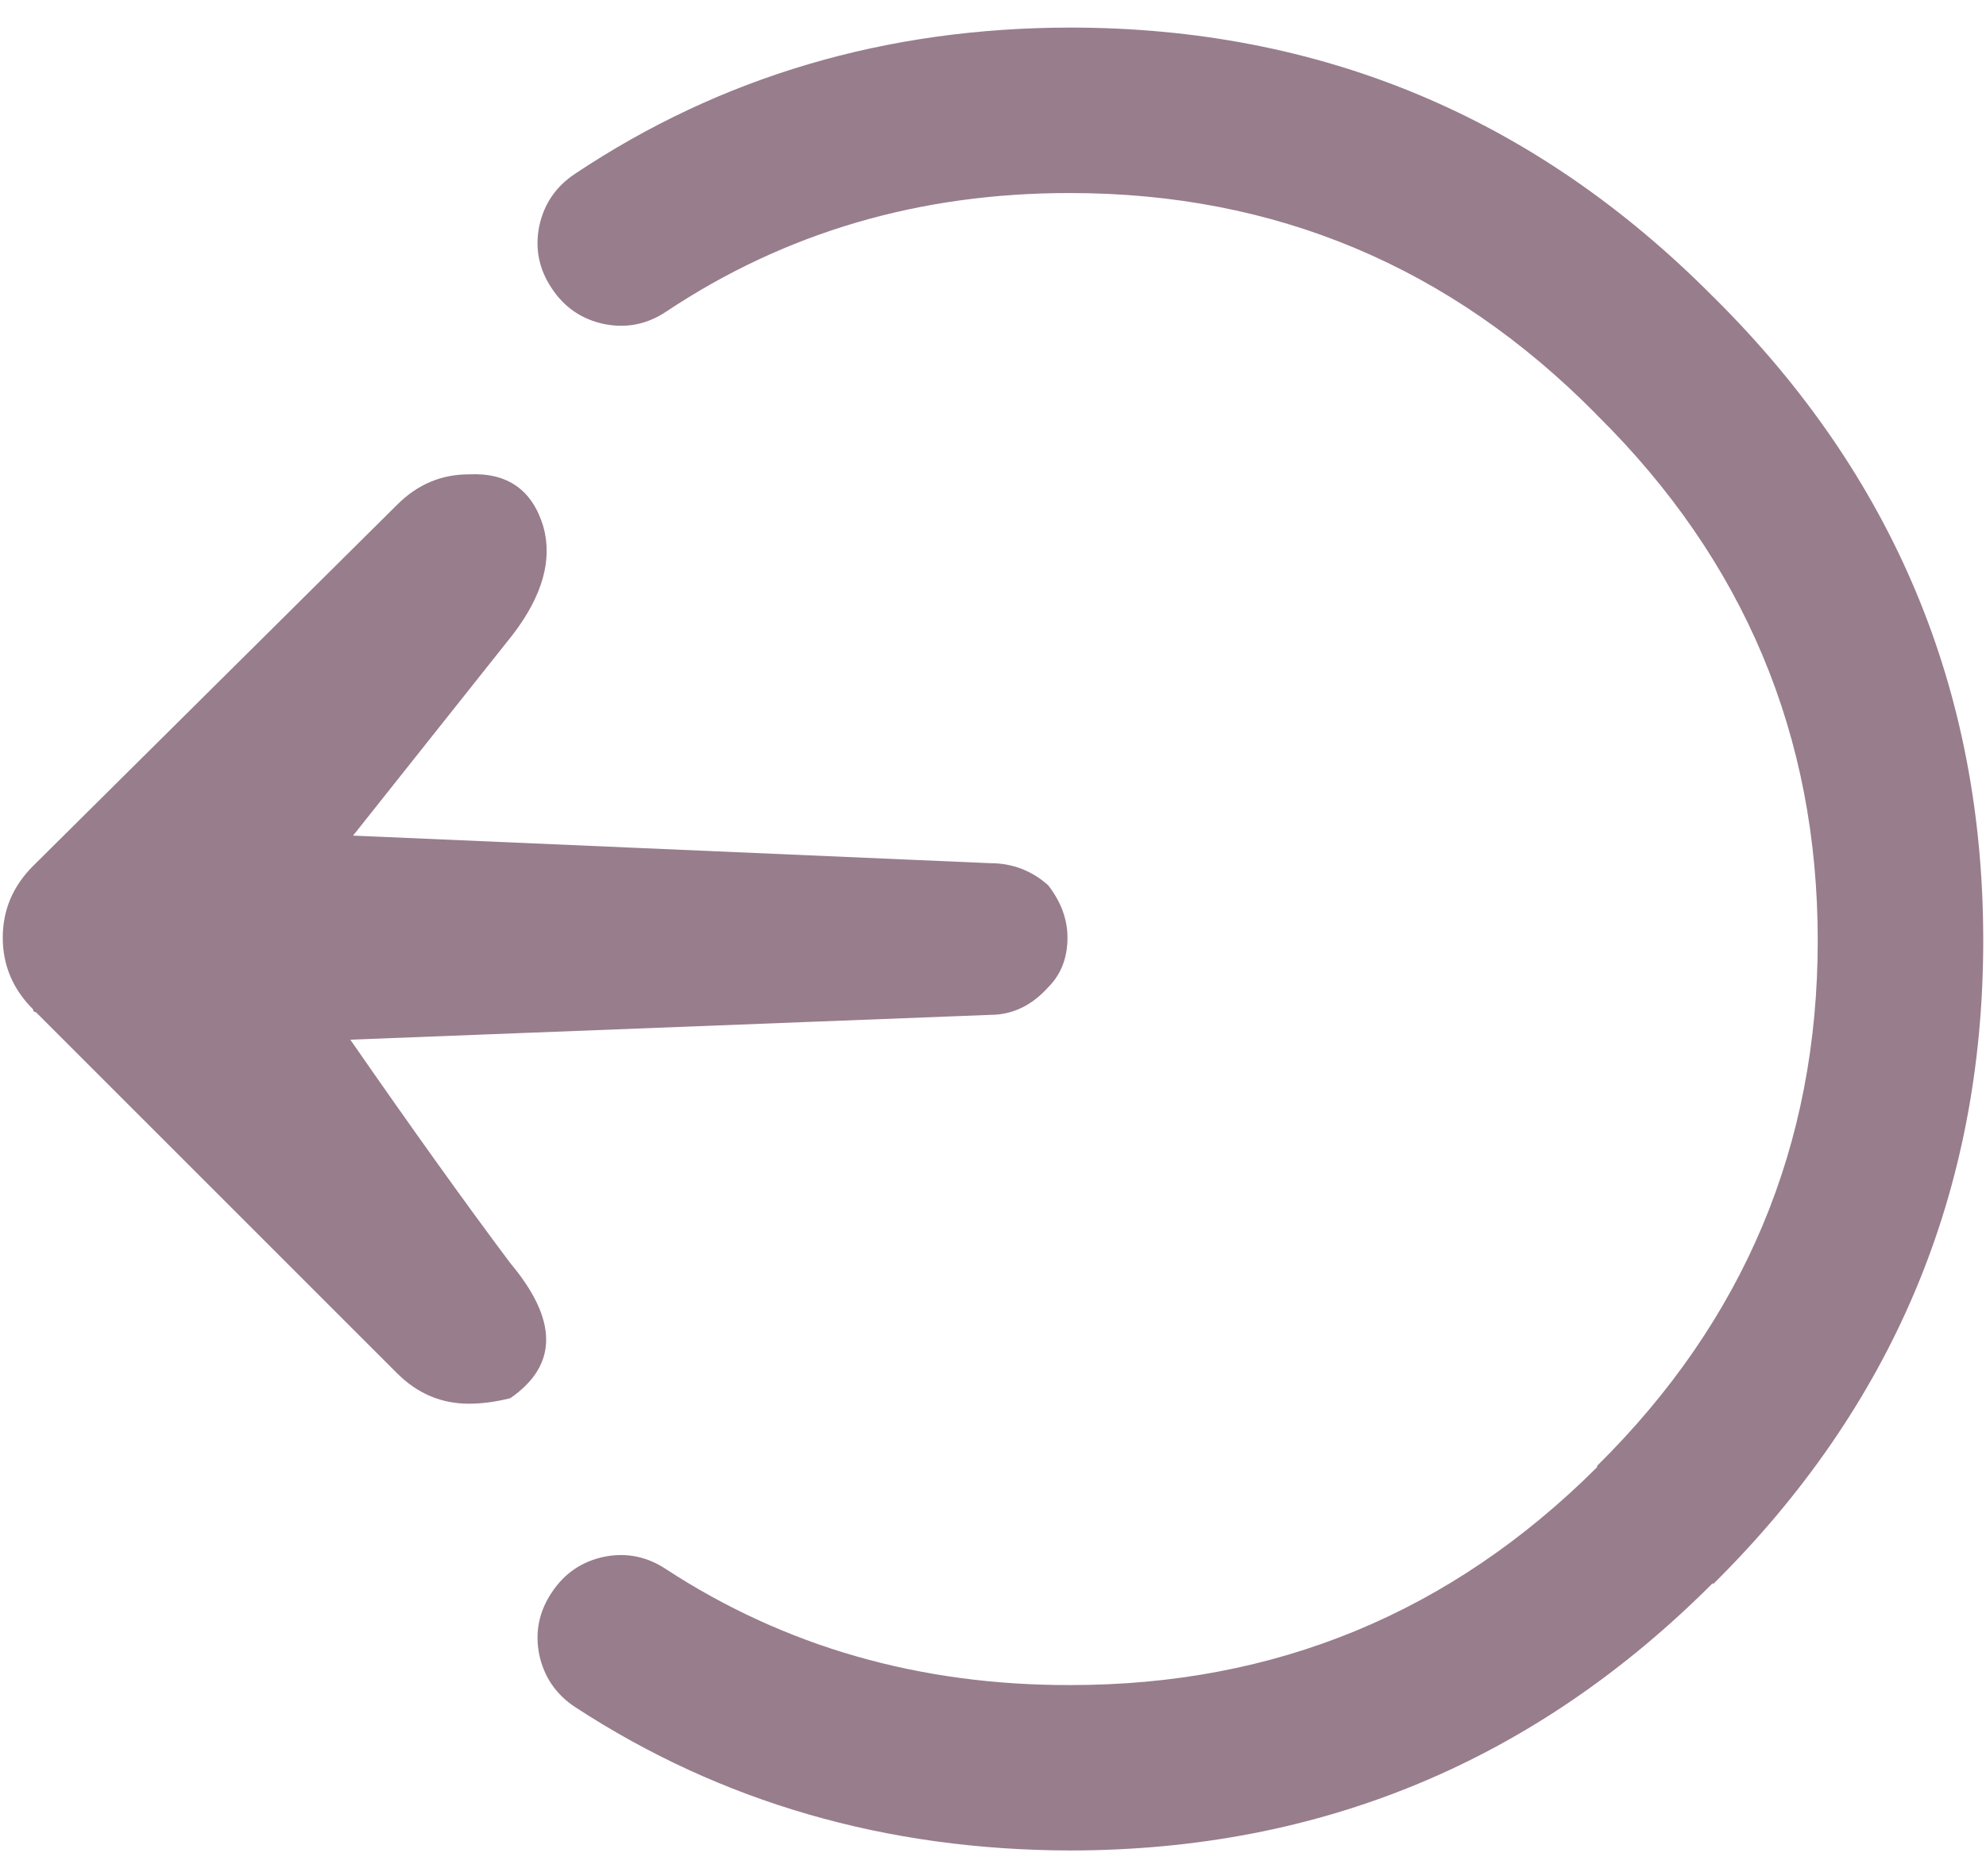
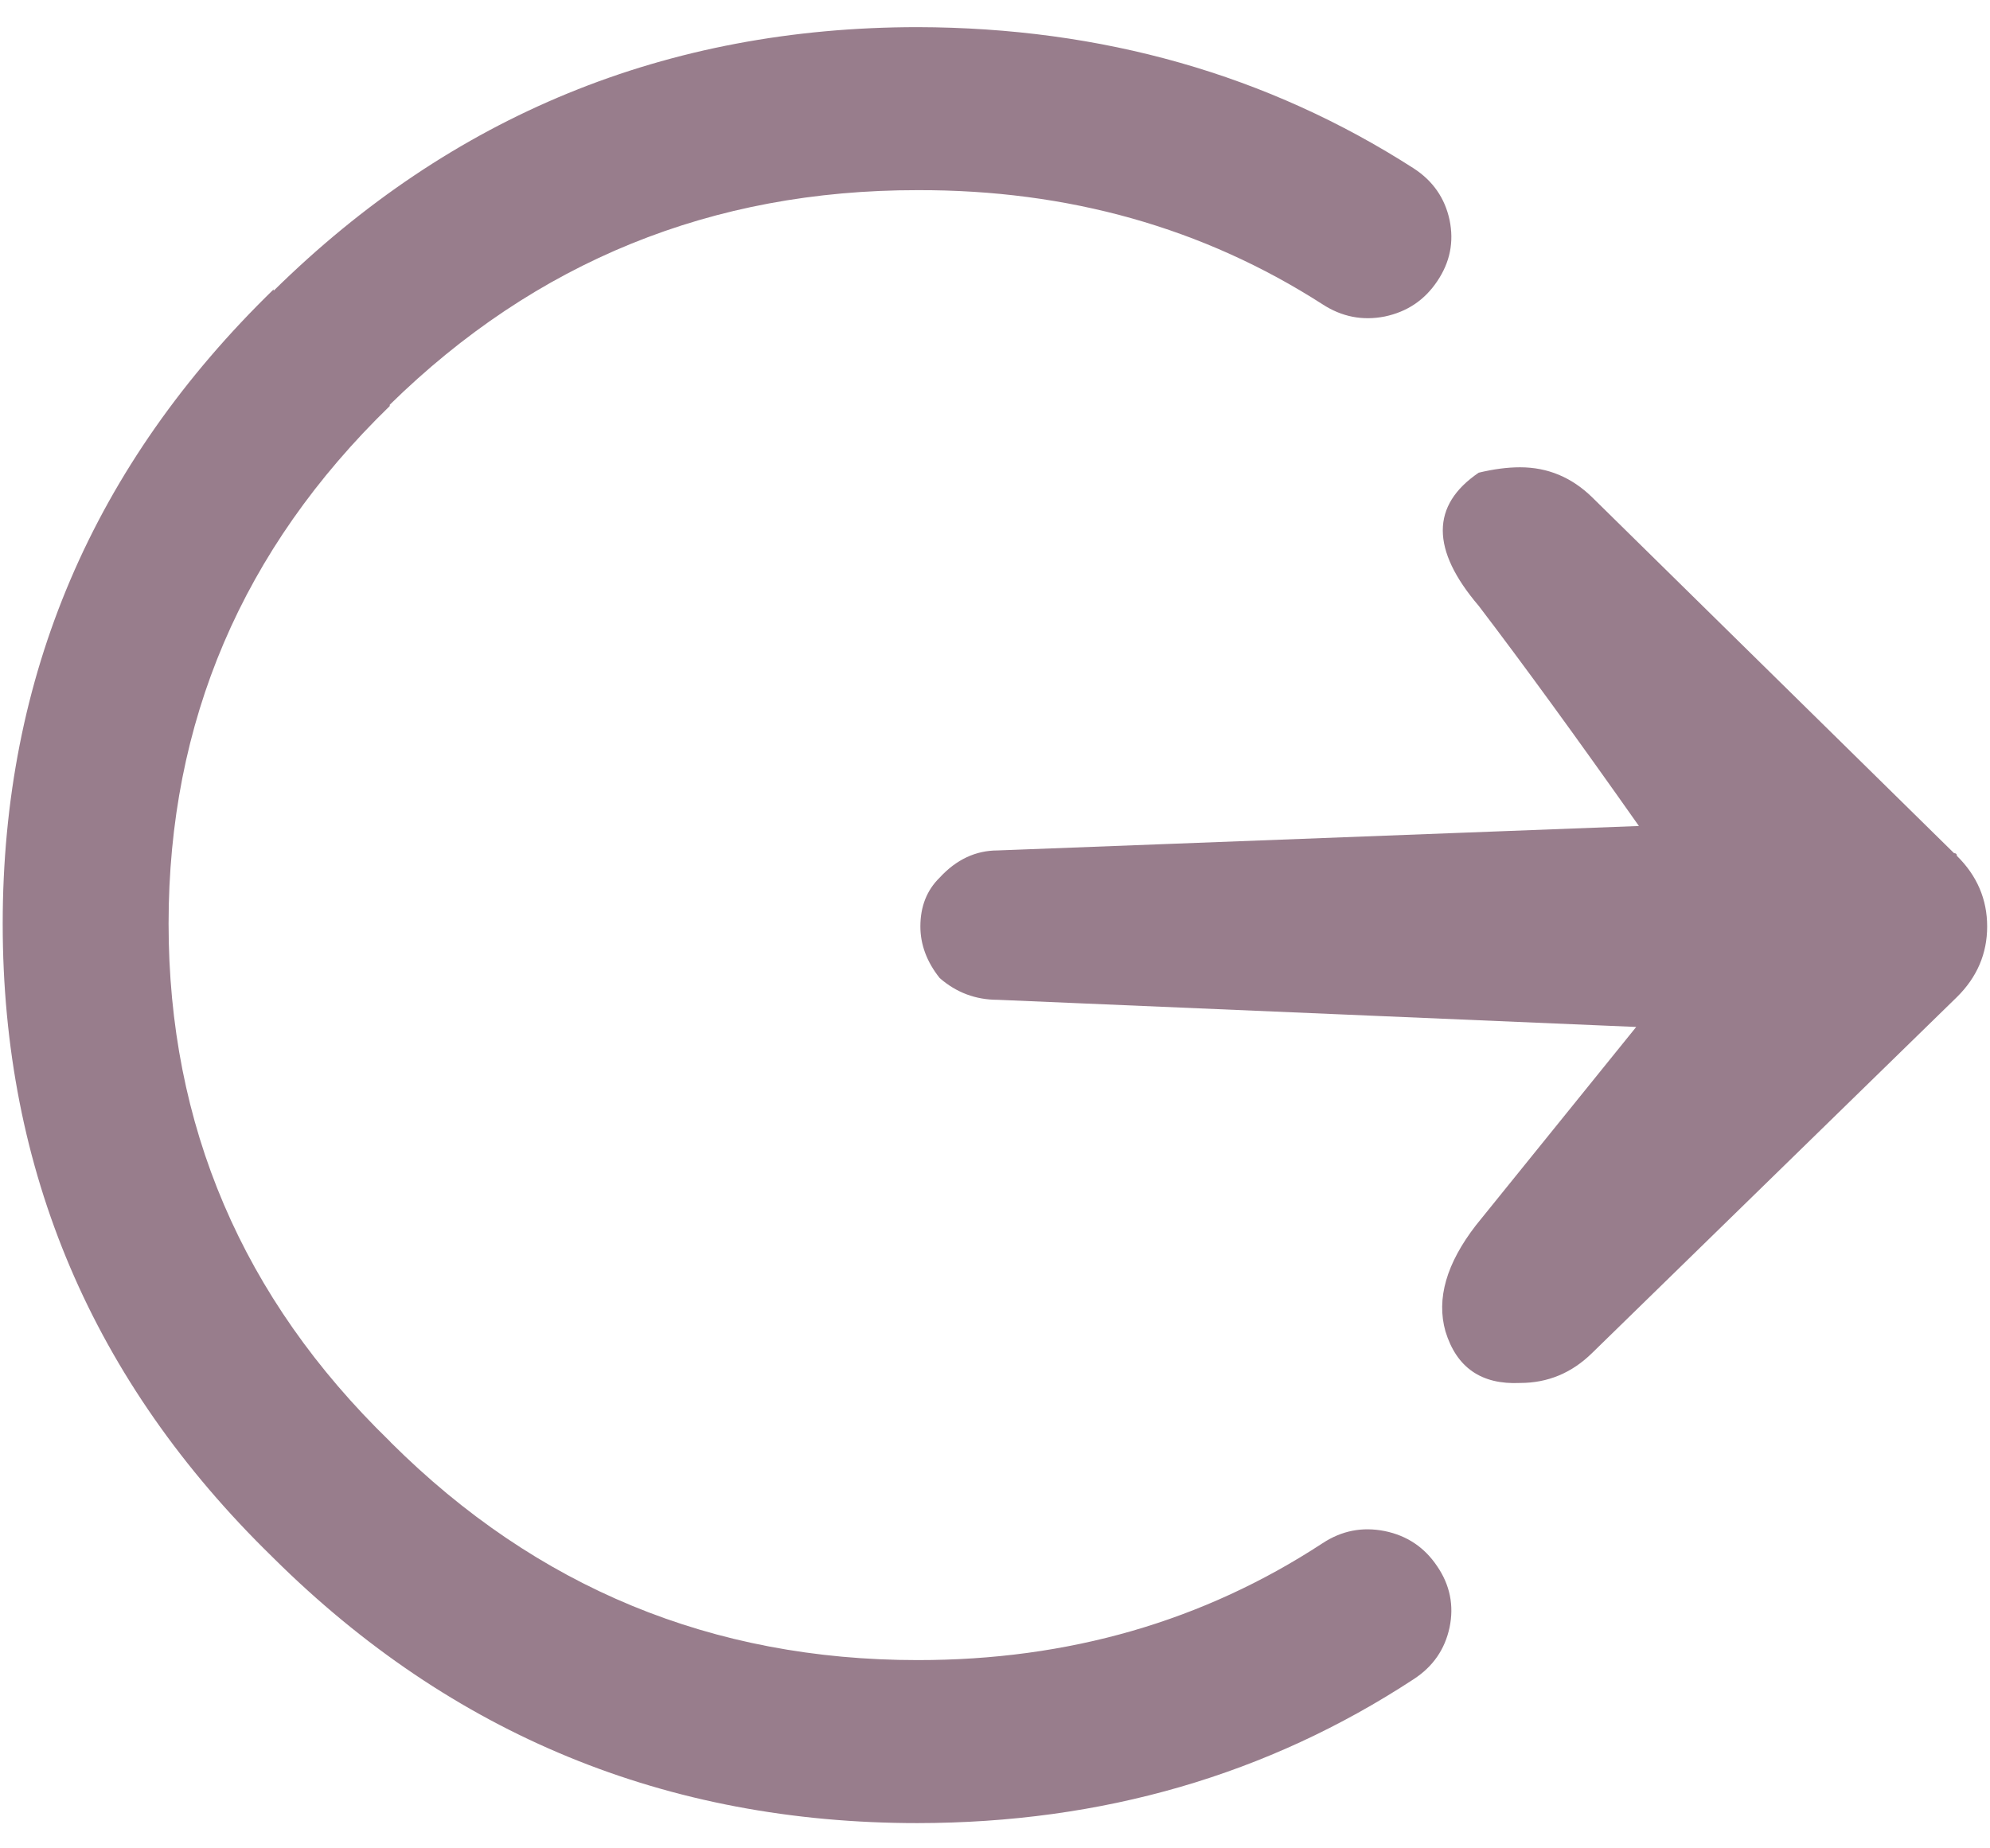
- <svg xmlns="http://www.w3.org/2000/svg" version="1.1" id="Layer_1" x="0px" y="0px" width="36px" height="34px" viewBox="0 0 36 34" enable-background="new 0 0 36 34" xml:space="preserve">
-   <g>
-     <path fill-rule="evenodd" clip-rule="evenodd" fill="#987D8C" d="M9.775,4.1c0.086-0.404,0.303-0.72,0.65-0.95   C13.068,1.387,16.06,0.503,19.4,0.5c4.54,0,8.424,1.625,11.649,4.875L31.075,5.4c3.25,3.226,4.875,7.109,4.875,11.65   c0,4.553-1.634,8.444-4.9,11.675V28.7c-3.224,3.23-7.106,4.847-11.649,4.85c-3.34-0.007-6.332-0.873-8.976-2.6   c-0.347-0.229-0.563-0.546-0.65-0.95C9.694,29.597,9.769,29.222,10,28.875c0.229-0.348,0.545-0.564,0.95-0.65   c0.402-0.08,0.777-0.006,1.125,0.226c2.156,1.406,4.598,2.106,7.325,2.1c3.723,0.003,6.906-1.313,9.55-3.95v-0.024   c2.667-2.636,4-5.811,4-9.525c0-3.714-1.333-6.889-4-9.525L28.925,7.5c-2.636-2.667-5.811-4-9.524-4   c-2.727-0.004-5.168,0.713-7.325,2.15c-0.347,0.231-0.722,0.306-1.125,0.225C10.546,5.79,10.229,5.573,10,5.225   C9.769,4.88,9.694,4.505,9.775,4.1z M7.2,9.15C7.567,8.783,8,8.6,8.5,8.6c0.7-0.034,1.15,0.283,1.35,0.95   c0.167,0.6-0.017,1.25-0.55,1.95l-2.9,3.65l11.55,0.5c0.399,0,0.75,0.133,1.05,0.4c0.233,0.3,0.35,0.617,0.35,0.95   c0,0.366-0.116,0.667-0.35,0.9c-0.3,0.333-0.65,0.5-1.05,0.5L6.35,18.85c1.133,1.634,2.1,2.983,2.9,4.051   c0.867,1.033,0.867,1.85,0,2.449C8.983,25.417,8.733,25.45,8.5,25.45c-0.5,0-0.933-0.184-1.3-0.55L0.65,18.35   c-0.033,0-0.05-0.017-0.05-0.05c-0.367-0.366-0.55-0.8-0.55-1.3s0.184-0.934,0.55-1.3L7.2,9.15z" />
-   </g>
+ <svg xmlns="http://www.w3.org/2000/svg" width="14" height="13" viewBox="0 0 14 13" fill="none">
+   <path fill-rule="evenodd" clip-rule="evenodd" d="M10.198 11.451C10.165 11.606 10.081 11.727 9.946 11.815C8.918 12.489 7.754 12.827 6.455 12.828C4.69 12.828 3.179 12.207 1.925 10.964L1.915 10.954C0.651 9.721 0.019 8.236 0.019 6.5C0.019 4.759 0.655 3.271 1.925 2.036V2.046C3.179 0.811 4.688 0.192 6.455 0.191C7.754 0.194 8.918 0.525 9.946 1.185C10.081 1.273 10.165 1.394 10.198 1.548C10.23 1.703 10.201 1.846 10.111 1.979C10.022 2.112 9.899 2.194 9.742 2.227C9.585 2.258 9.439 2.229 9.304 2.141C8.466 1.603 7.516 1.335 6.455 1.338C5.008 1.337 3.77 1.84 2.742 2.848V2.857C1.704 3.865 1.186 5.079 1.186 6.499C1.186 7.919 1.704 9.133 2.742 10.141L2.751 10.151C3.776 11.171 5.011 11.681 6.455 11.681C7.516 11.682 8.465 11.408 9.304 10.859C9.439 10.77 9.584 10.742 9.741 10.773C9.899 10.805 10.022 10.888 10.111 11.021C10.201 11.153 10.23 11.297 10.198 11.451ZM11.2 9.521C11.057 9.661 10.889 9.731 10.694 9.731C10.422 9.744 10.247 9.623 10.169 9.368C10.104 9.138 10.176 8.89 10.383 8.622L11.511 7.226L7.019 7.035C6.864 7.035 6.728 6.984 6.611 6.882C6.52 6.768 6.475 6.646 6.475 6.519C6.475 6.379 6.52 6.264 6.611 6.175C6.728 6.048 6.864 5.984 7.019 5.984L11.53 5.812C11.09 5.187 10.714 4.671 10.403 4.263C10.066 3.868 10.066 3.555 10.403 3.326C10.507 3.301 10.604 3.288 10.694 3.288C10.889 3.288 11.057 3.359 11.2 3.498L13.747 6.003C13.76 6.003 13.767 6.009 13.767 6.022C13.909 6.162 13.98 6.328 13.98 6.519C13.98 6.71 13.909 6.876 13.767 7.016L11.2 9.521Z" fill="#987D8C" />
</svg>
